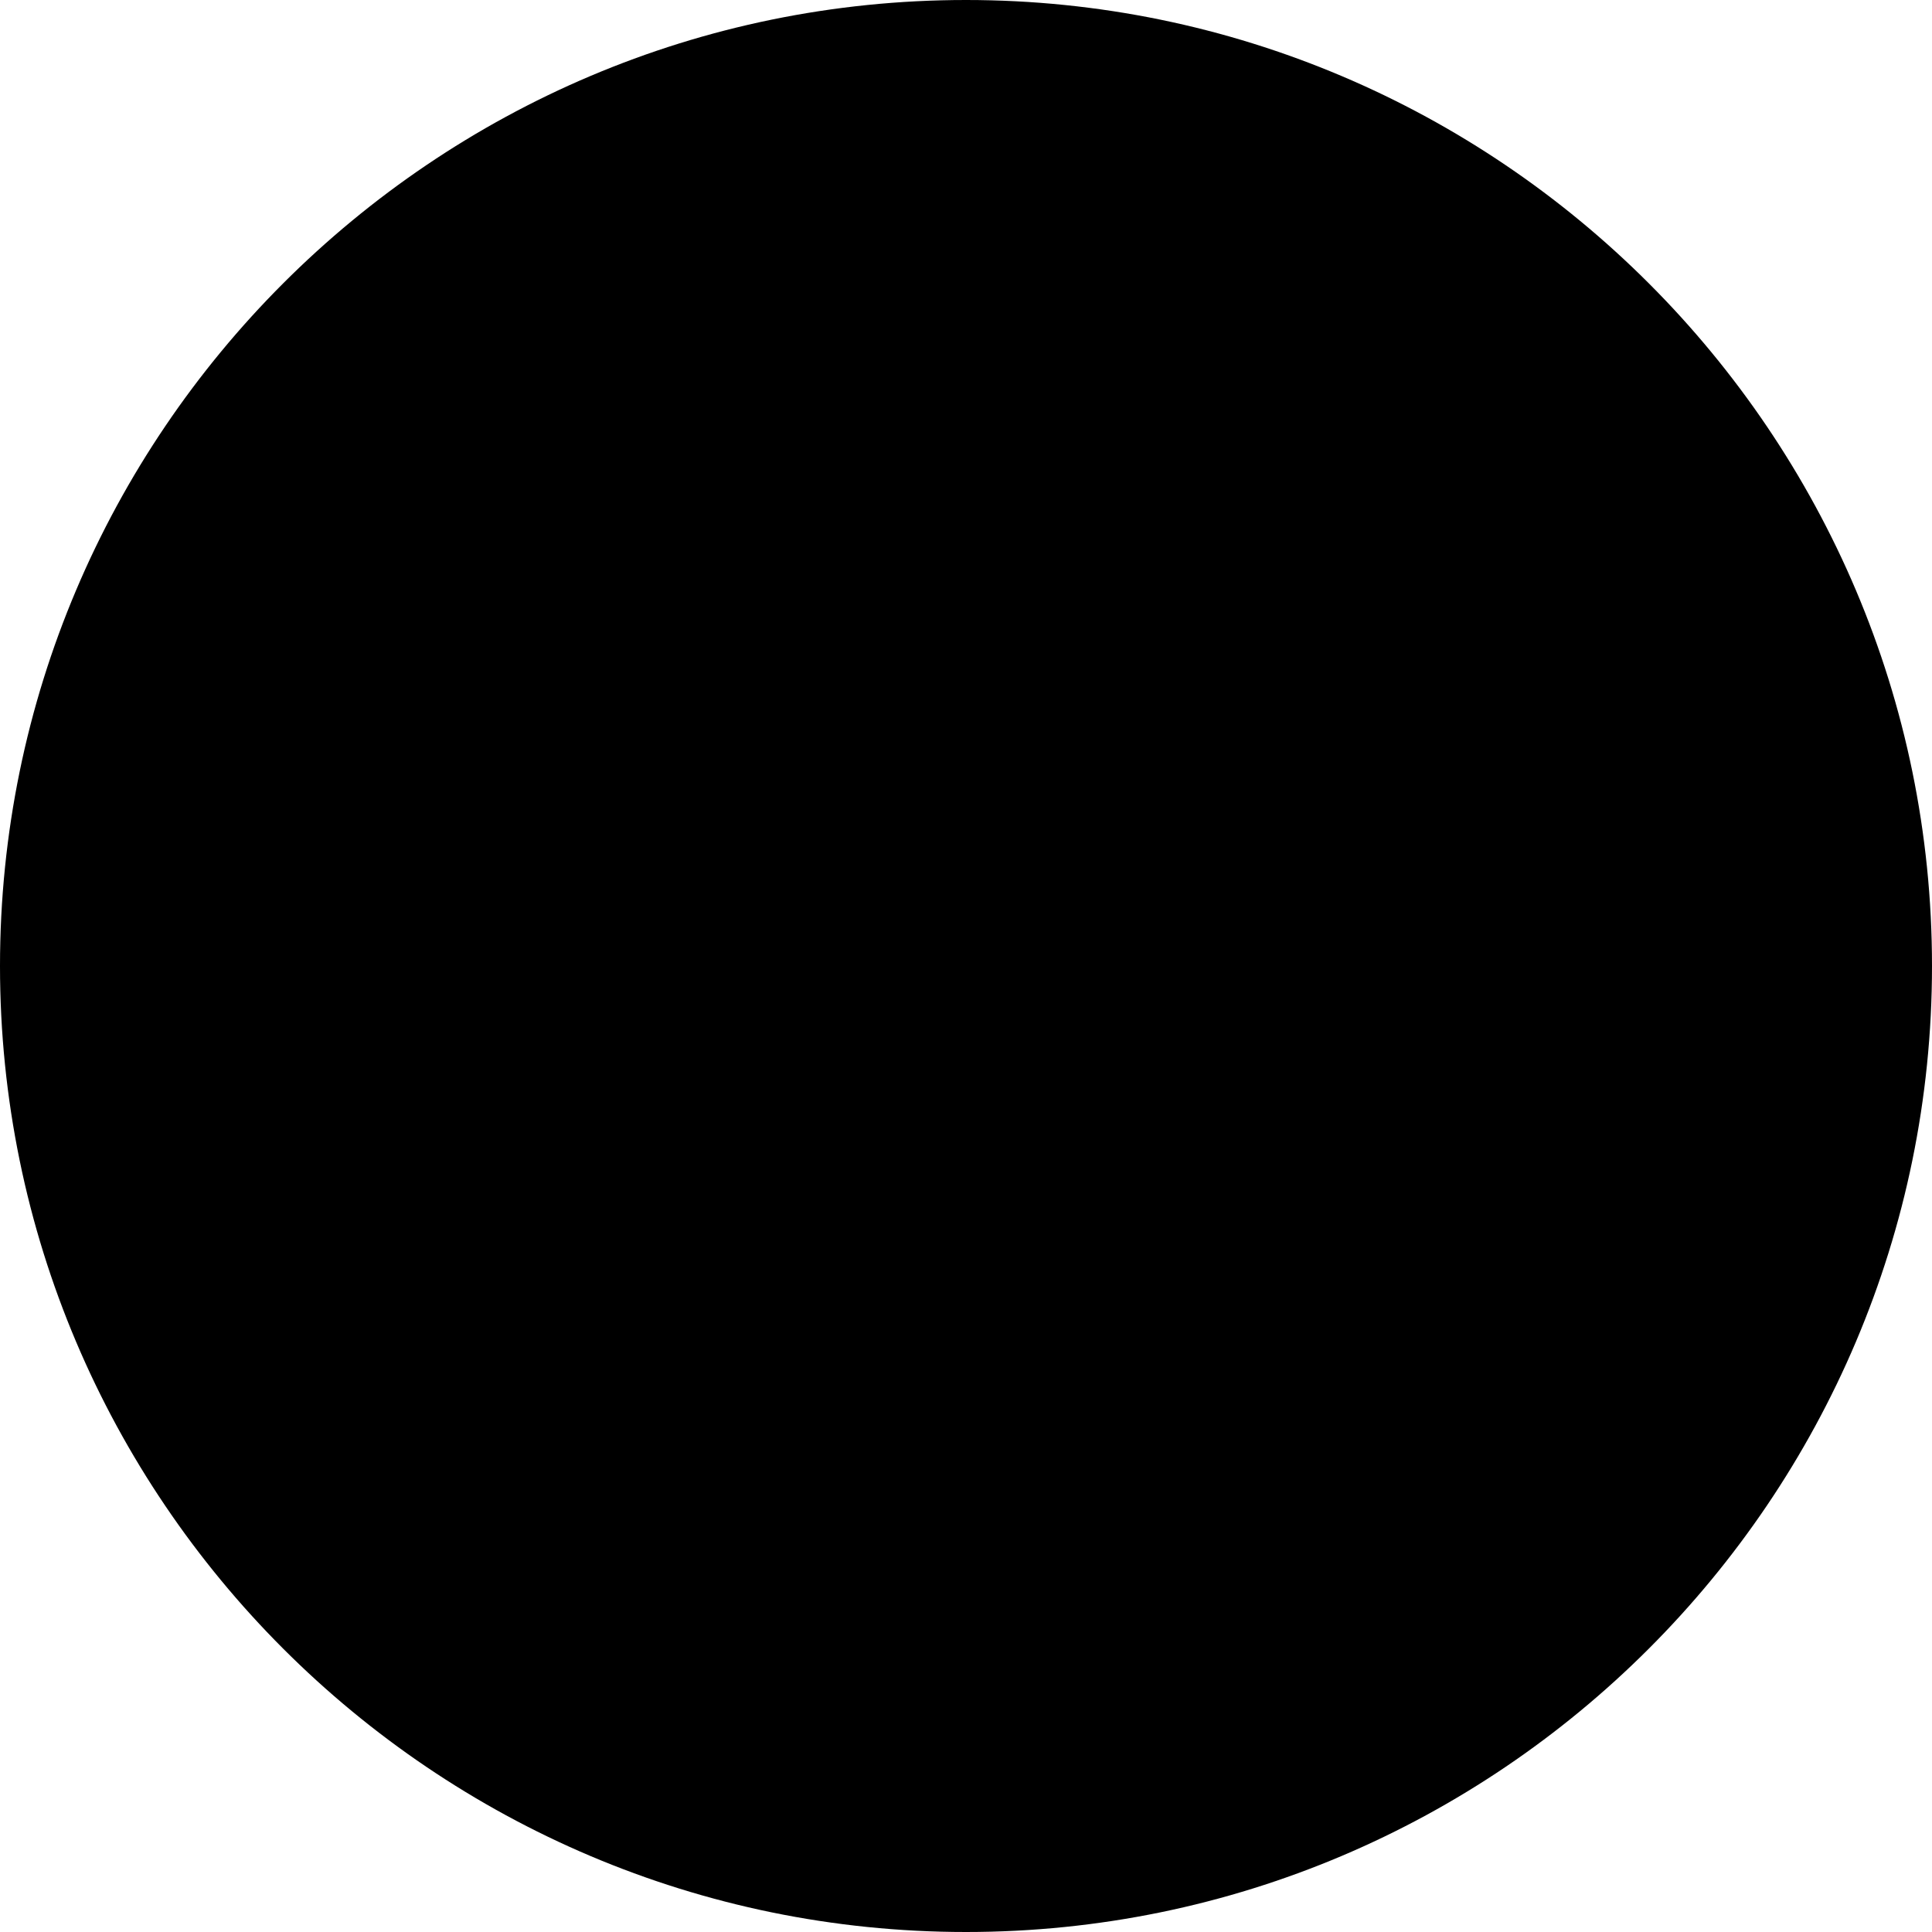
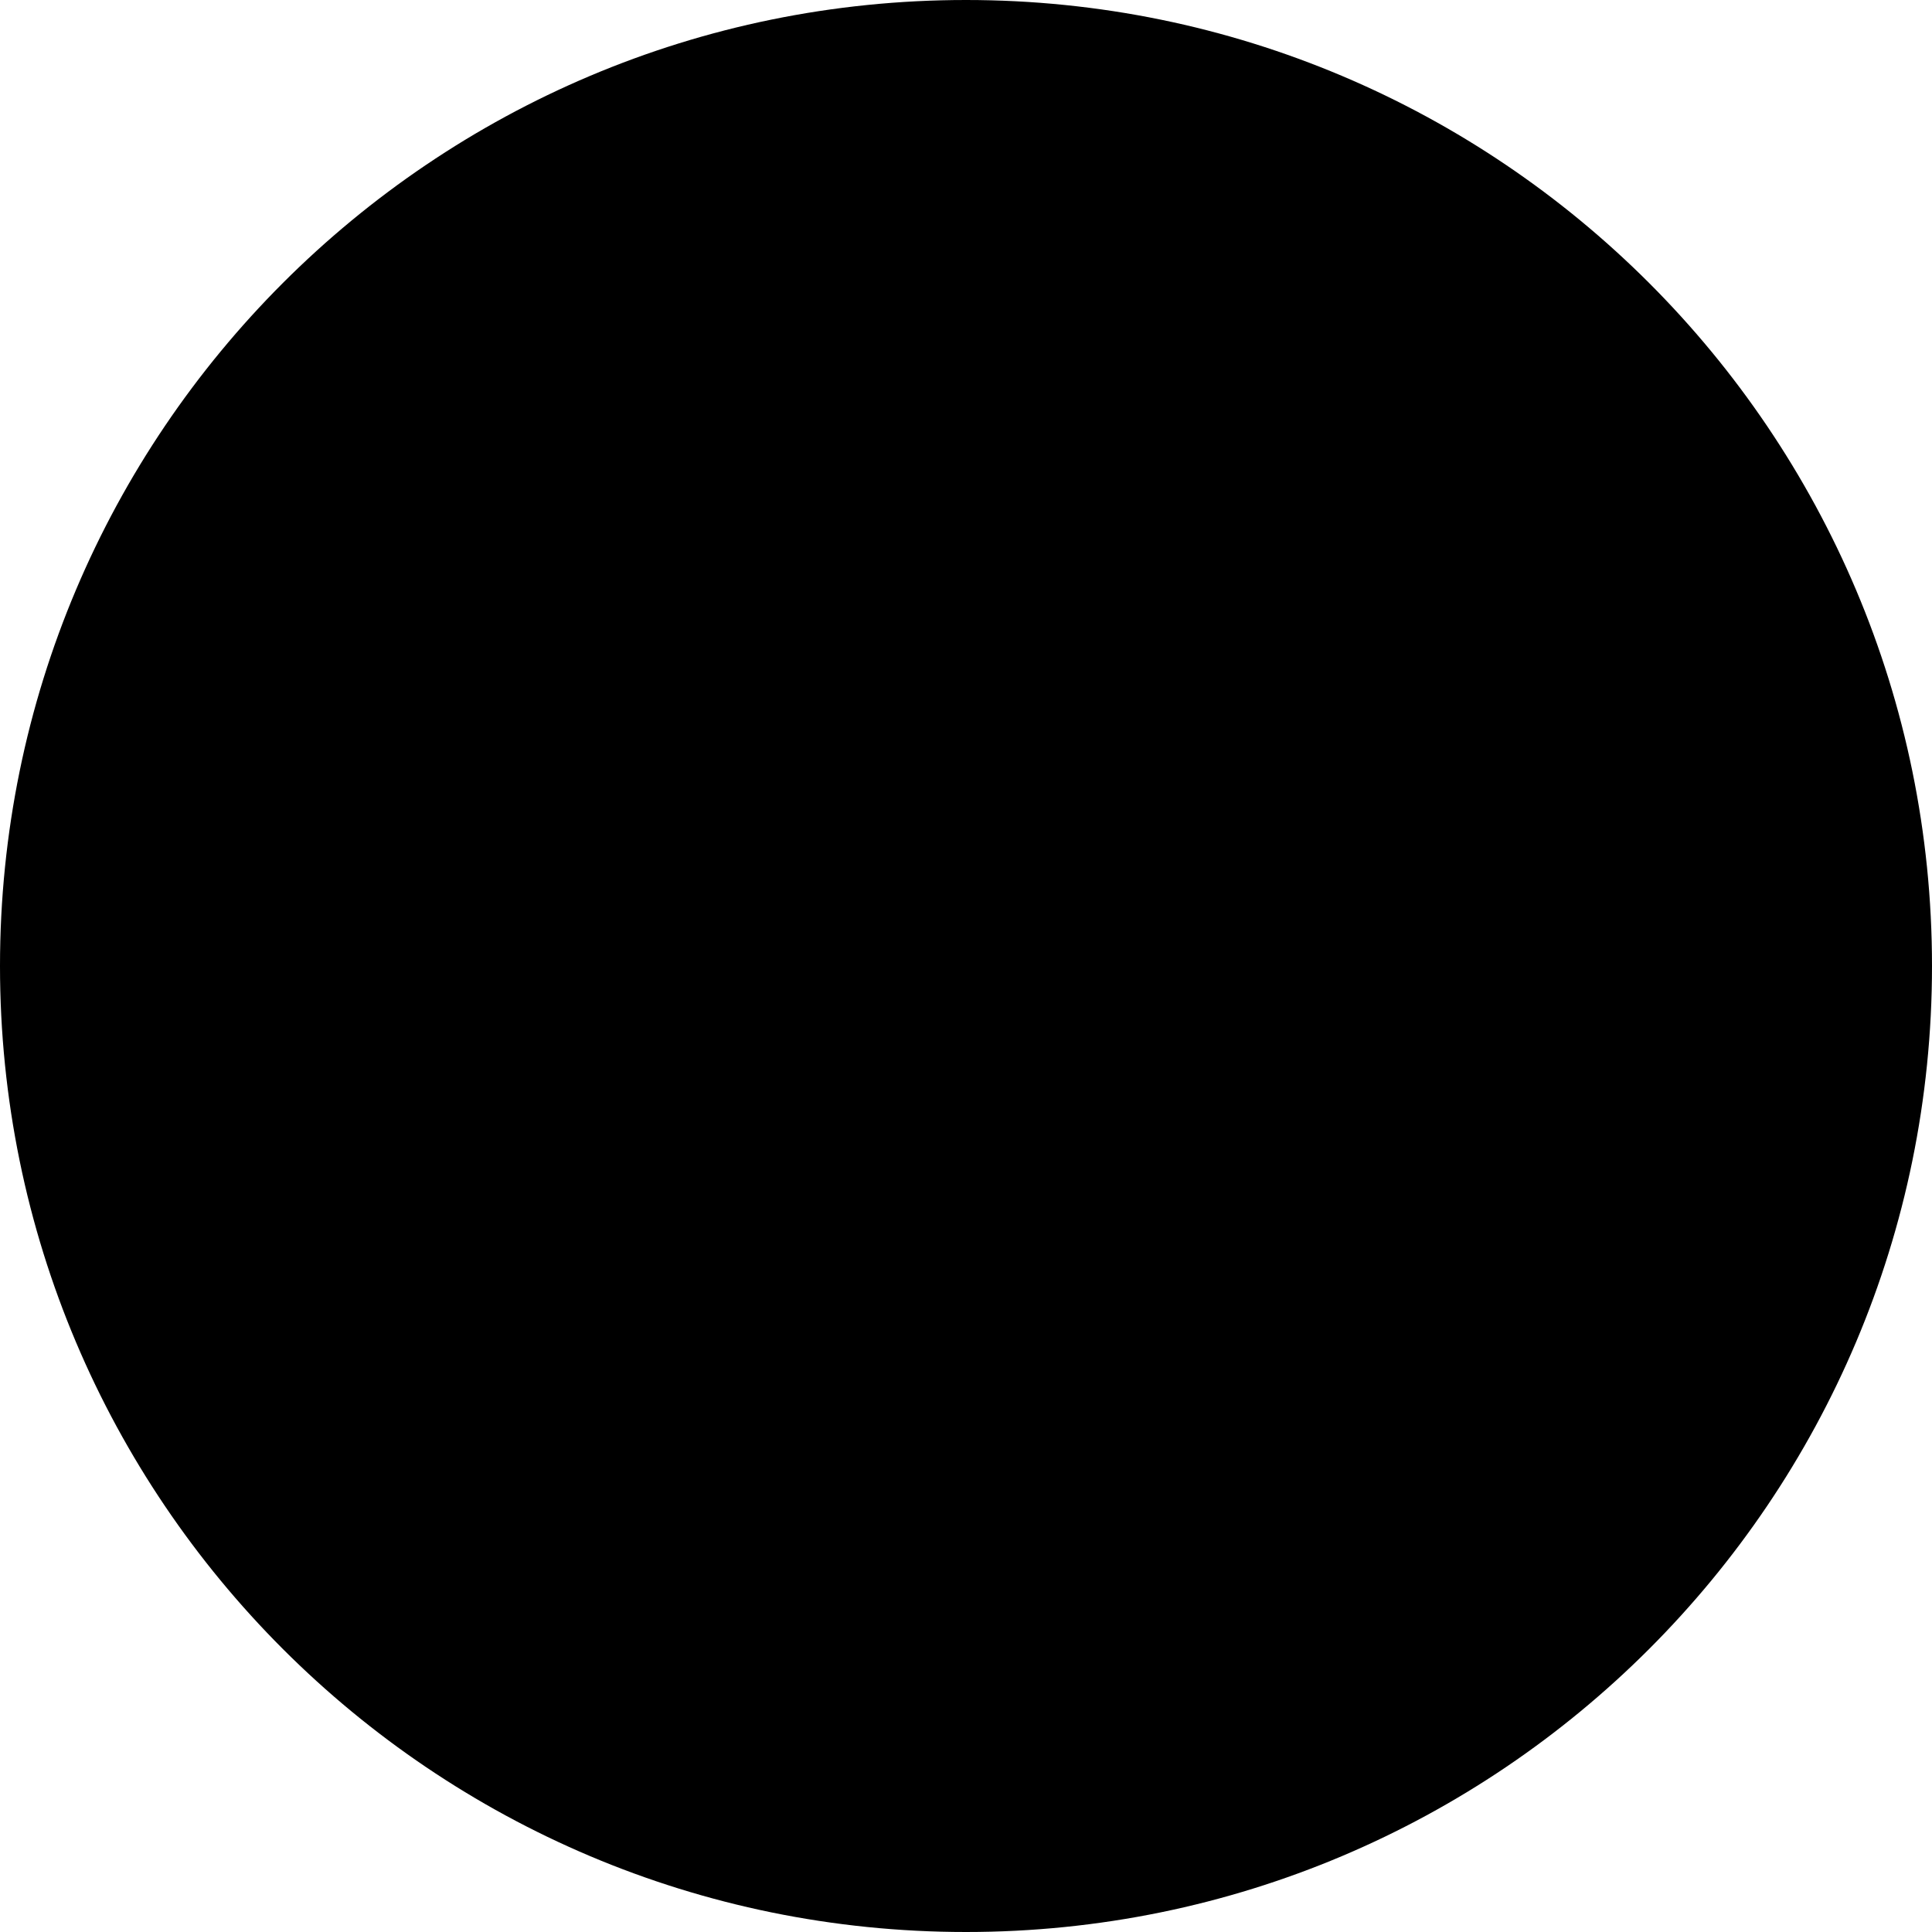
- <svg xmlns="http://www.w3.org/2000/svg" fill="#000000" version="1.1" id="Capa_1" width="800px" height="800px" viewBox="0 0 108.336 108.336" xml:space="preserve">
-   <g>
-     <path d="M108.336,54.168c0,29.869-24.3,54.168-54.168,54.168S0,84.037,0,54.168C0,24.3,24.3,0,54.168,0   S108.336,24.3,108.336,54.168z" />
-   </g>
+ <svg xmlns="http://www.w3.org/2000/svg" fill="#000000" version="1.1" id="Capa_1" width="800px" height="800px" viewBox="0 0 800px 800px" xml:space="preserve">
+   <circle cx="400px" cy="400px" r="400px" />
</svg>
